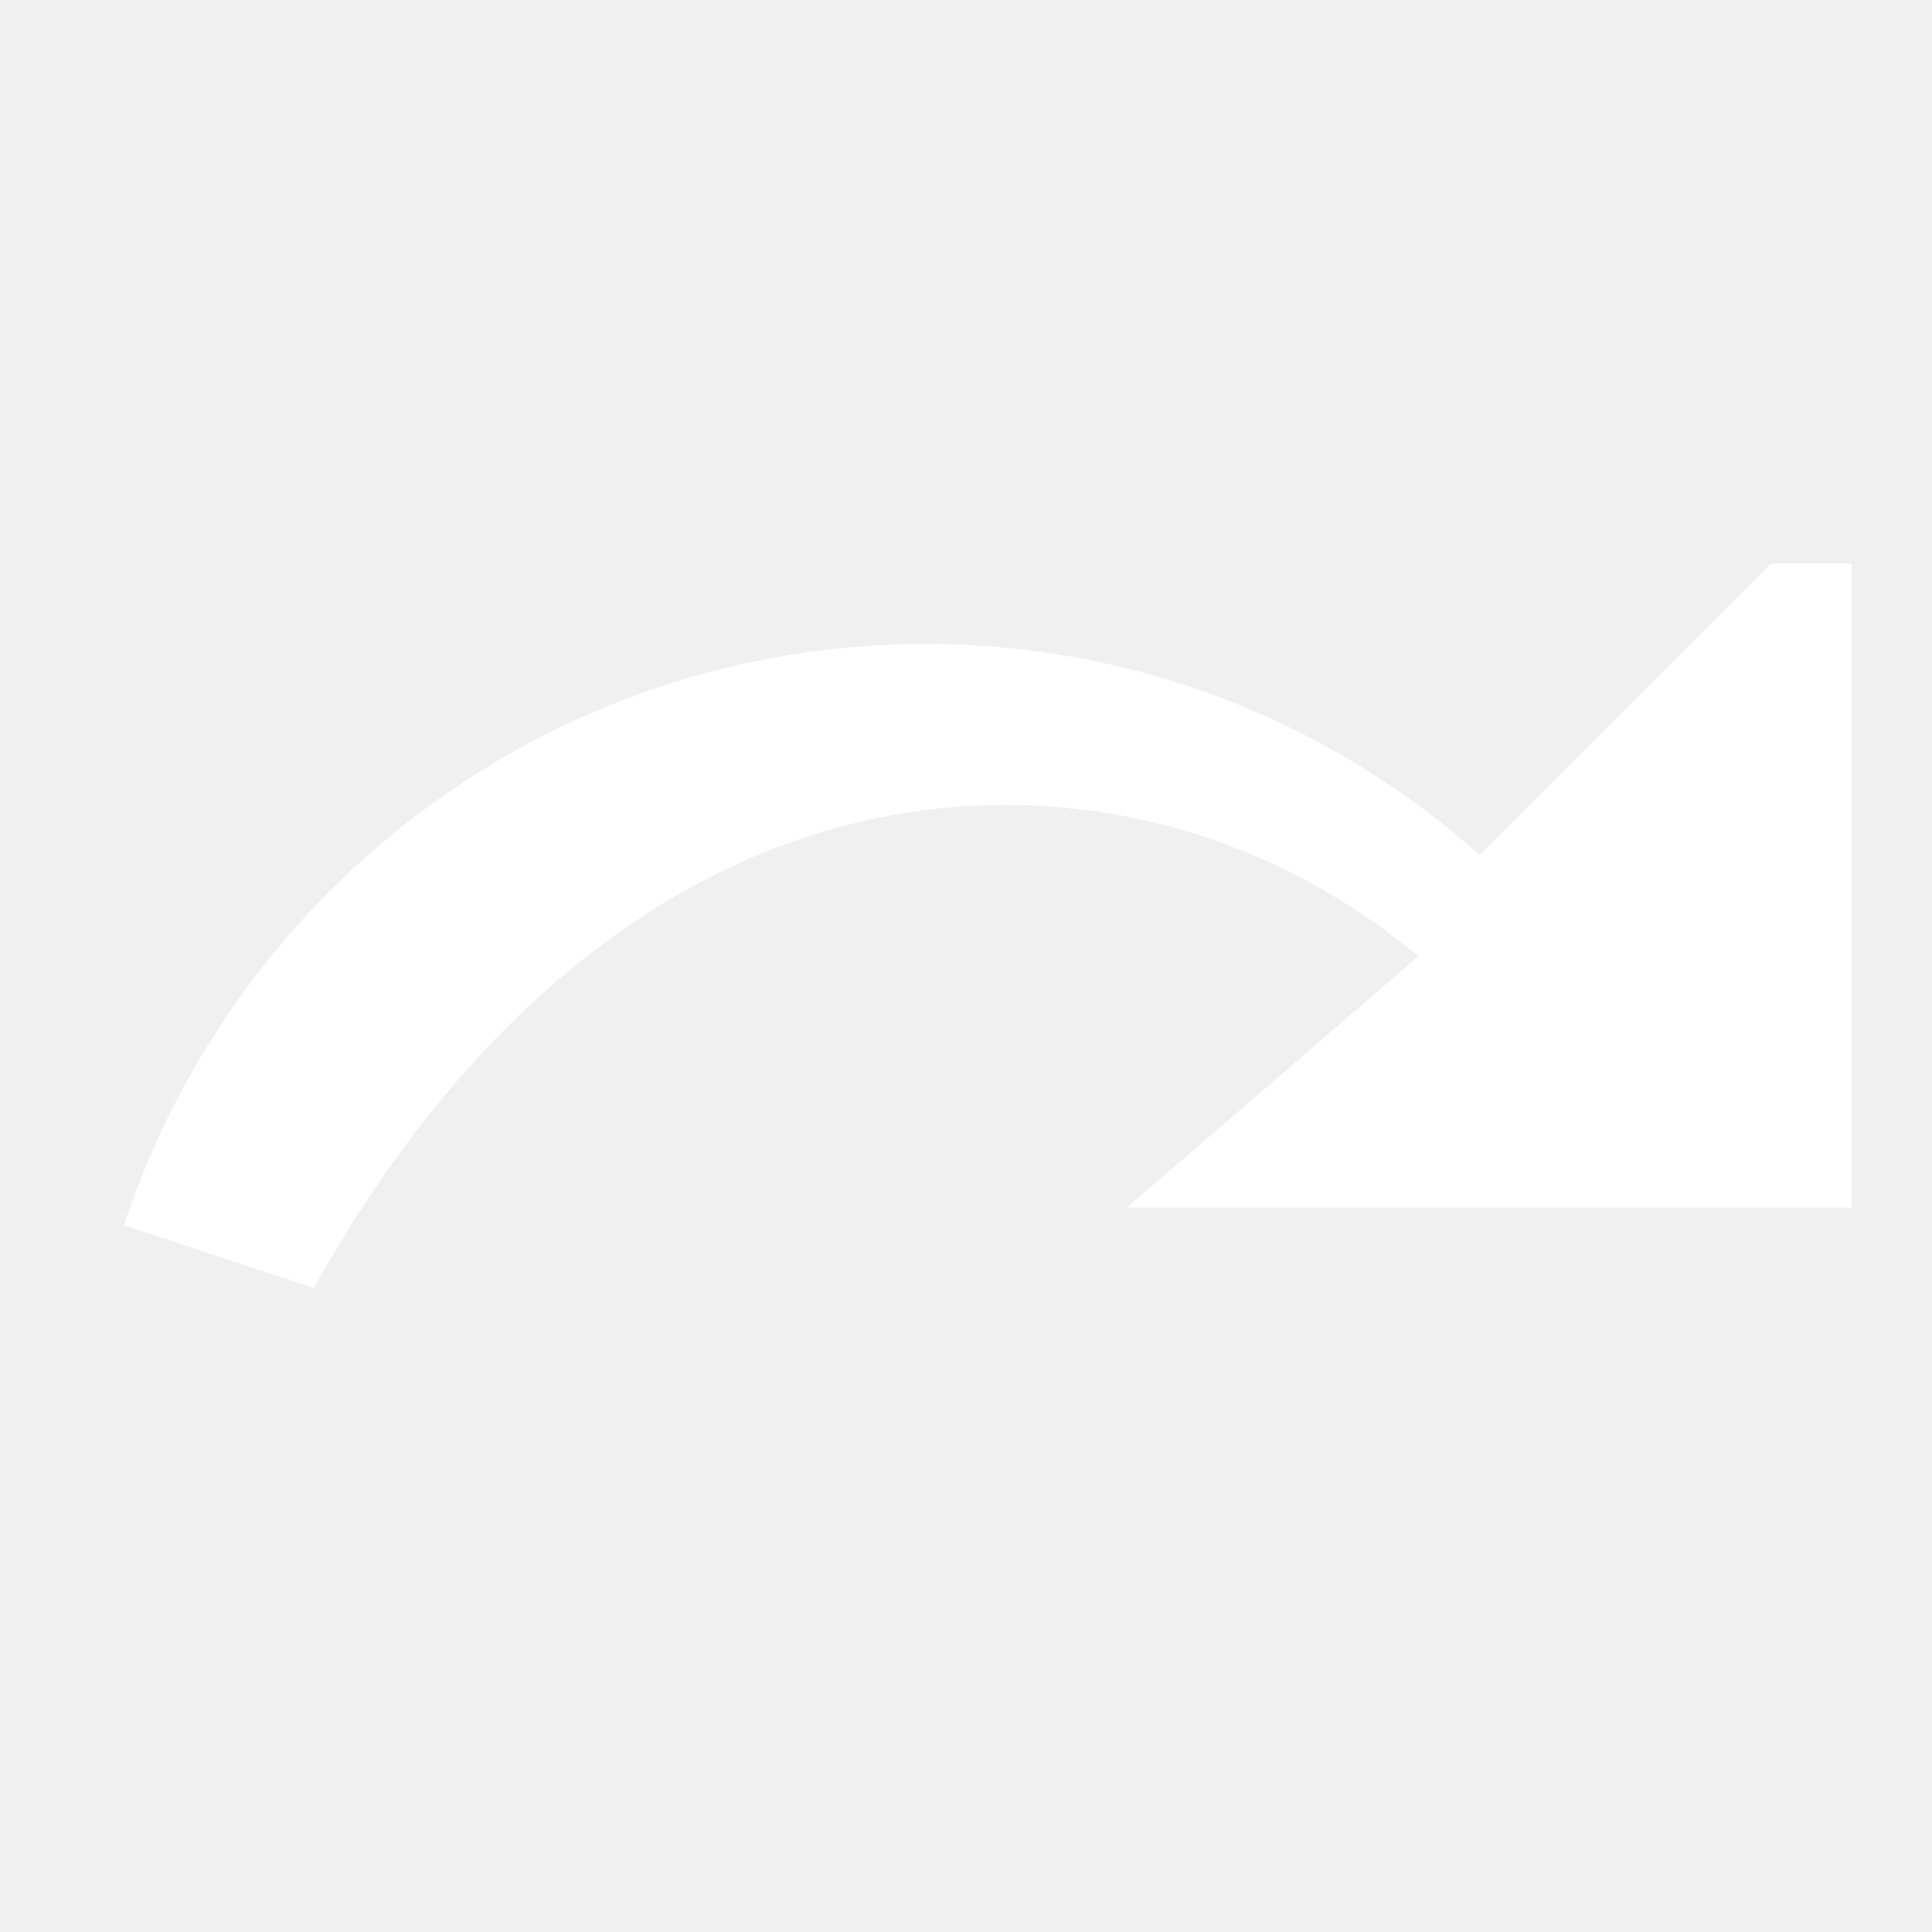
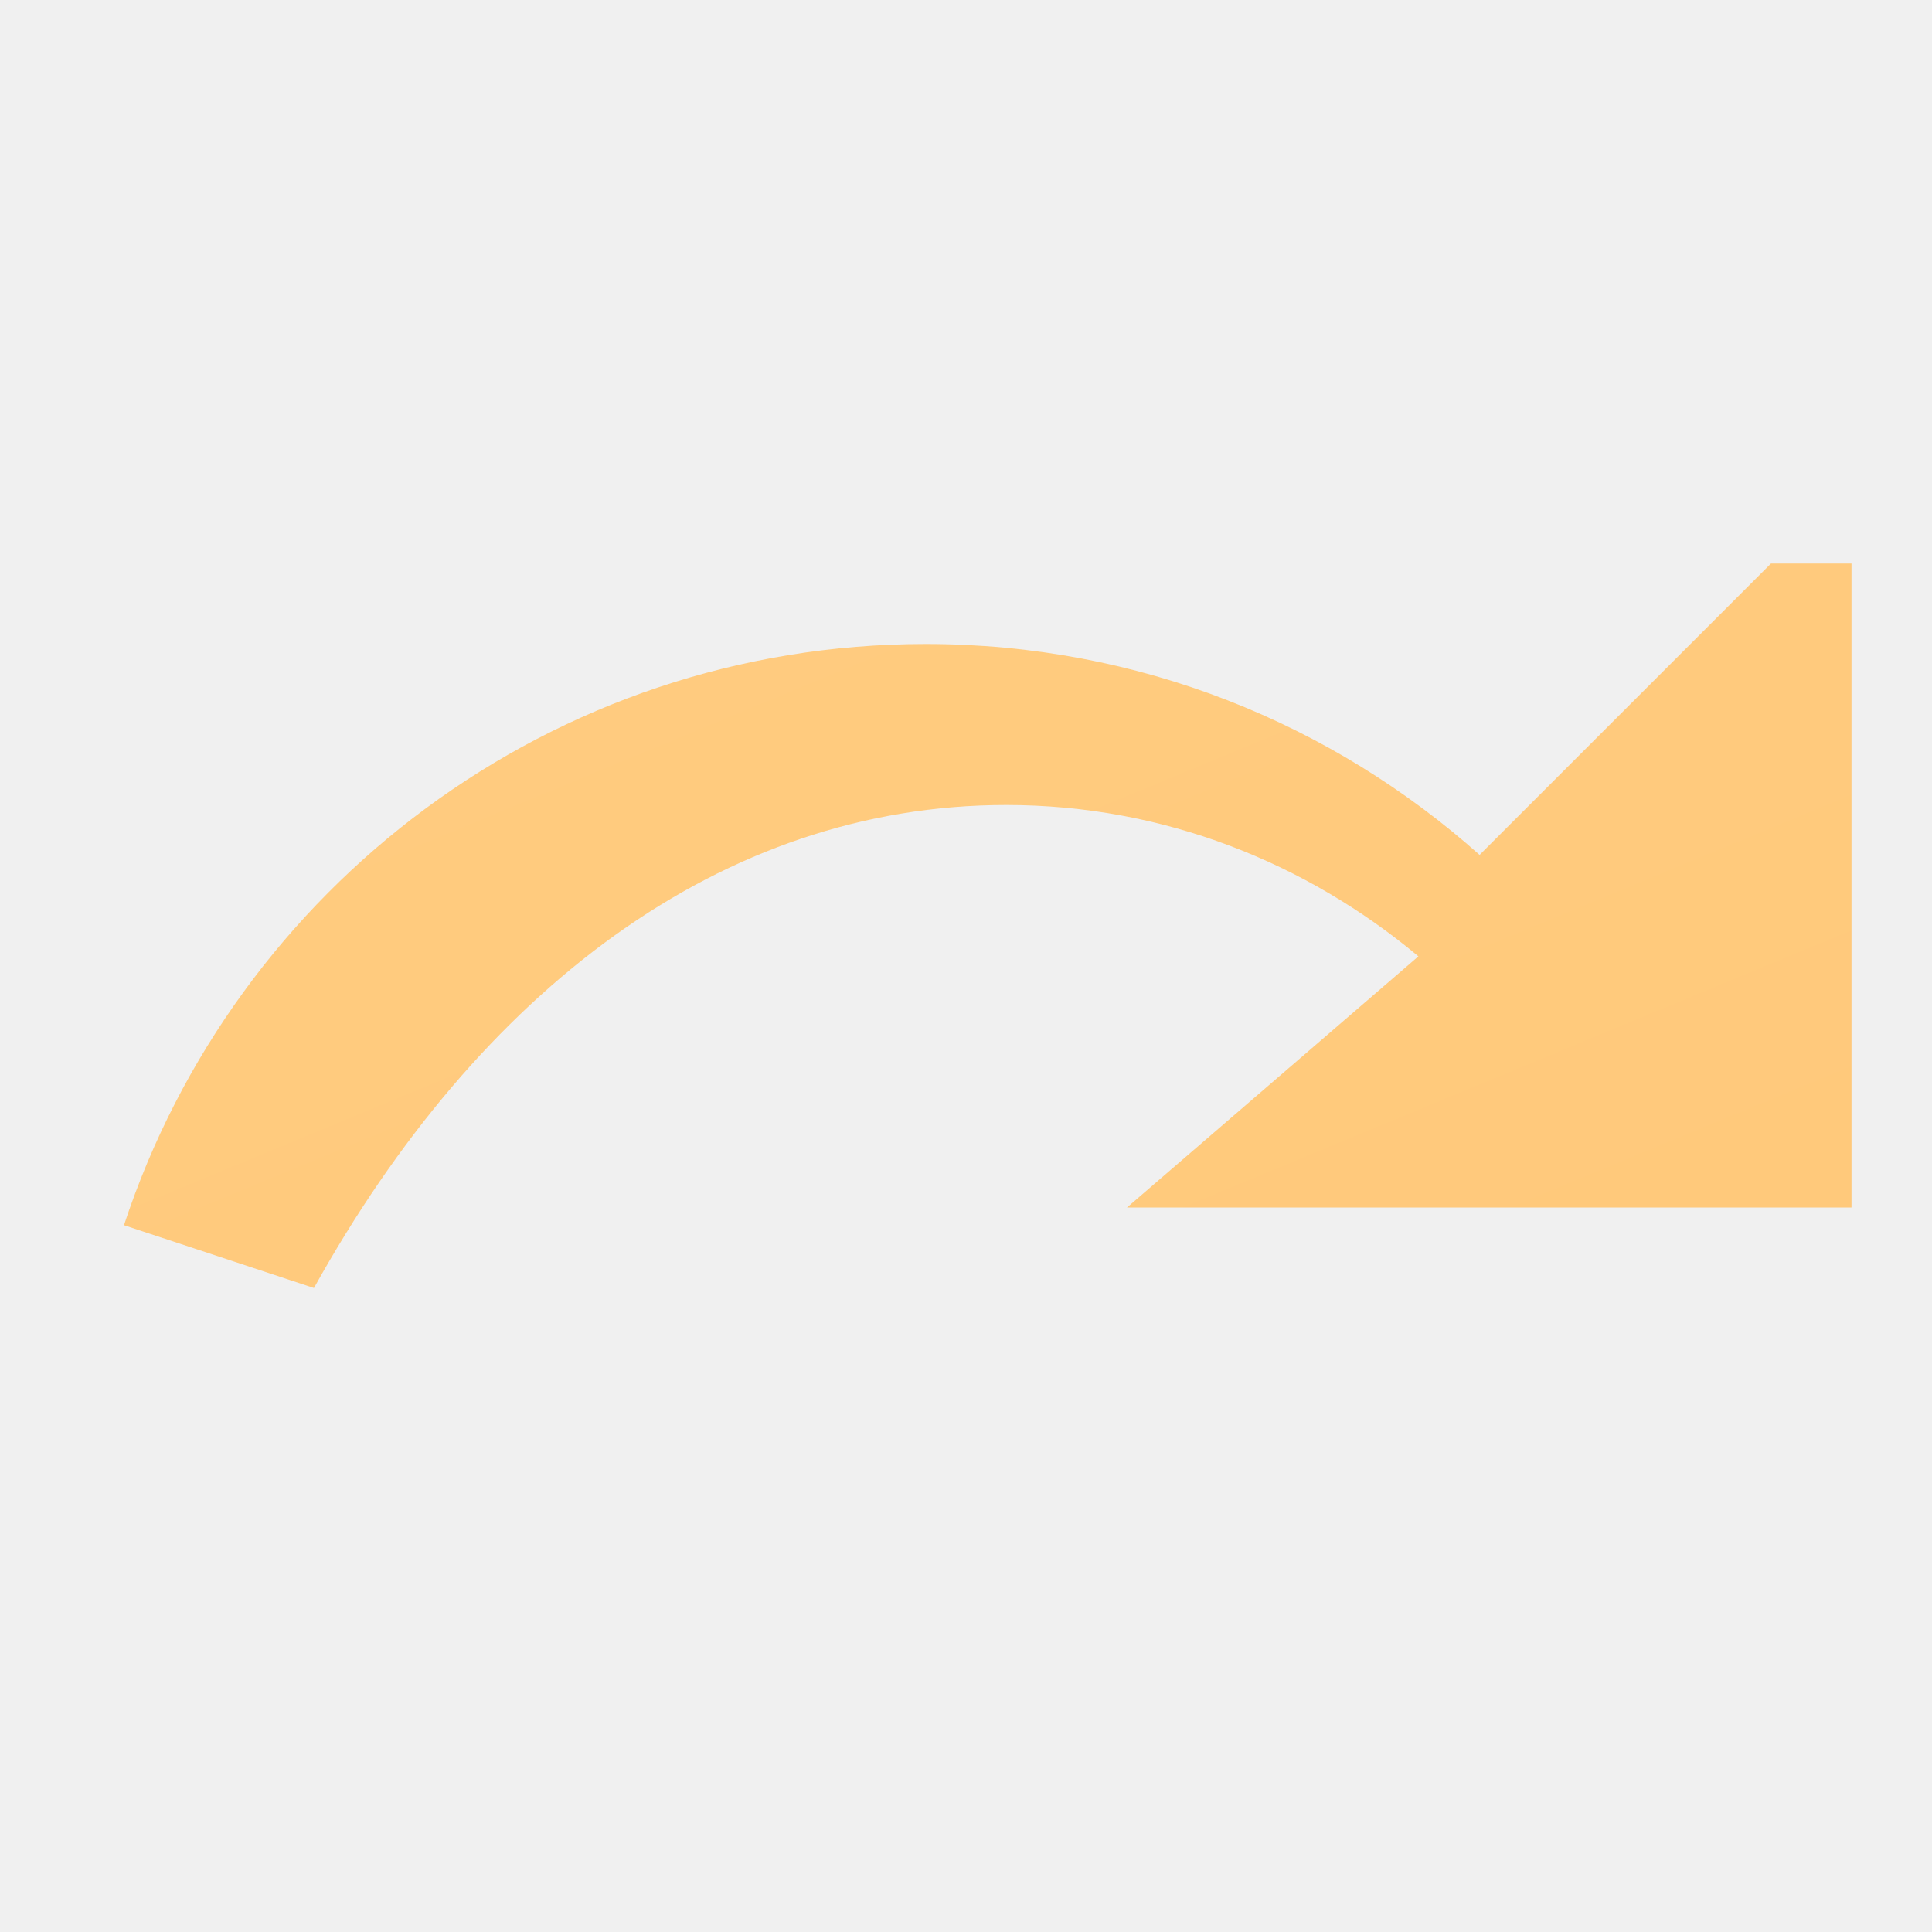
- <svg xmlns="http://www.w3.org/2000/svg" width="24" height="24" viewBox="0 0 24 24">
-   <path fill="#FFFFFF" d="M22 7l-3.62 3.62C16.55 8.99 14.15 8 11.5 8c-4.65 0-8.58 3.03-9.96 7.22l2.36.78C5.95 12.31 8.96 10 12.5 10c1.96 0 3.73.72 5.12 1.88L14 15h9V7z" />
+ <svg xmlns="http://www.w3.org/2000/svg" width="100" height="100" viewBox="0 0 24 24">
+   <defs>
+     <linearGradient id="g" x1="0" y1="0" x2="24" y2="24">
+       <stop offset="0%" stop-color="#FFCC80" />
+       <stop offset="100%" stop-color="#F57C00" />
+     </linearGradient>
+   </defs>
+   <path fill="url(#g)" d="M22 7l-3.62 3.62C16.55 8.99 14.15 8 11.5 8c-4.65 0-8.58 3.03-9.96 7.22l2.36.78C5.95 12.31 8.96 10 12.5 10c1.96 0 3.73.72 5.12 1.88L14 15h9V7z" />
</svg>
